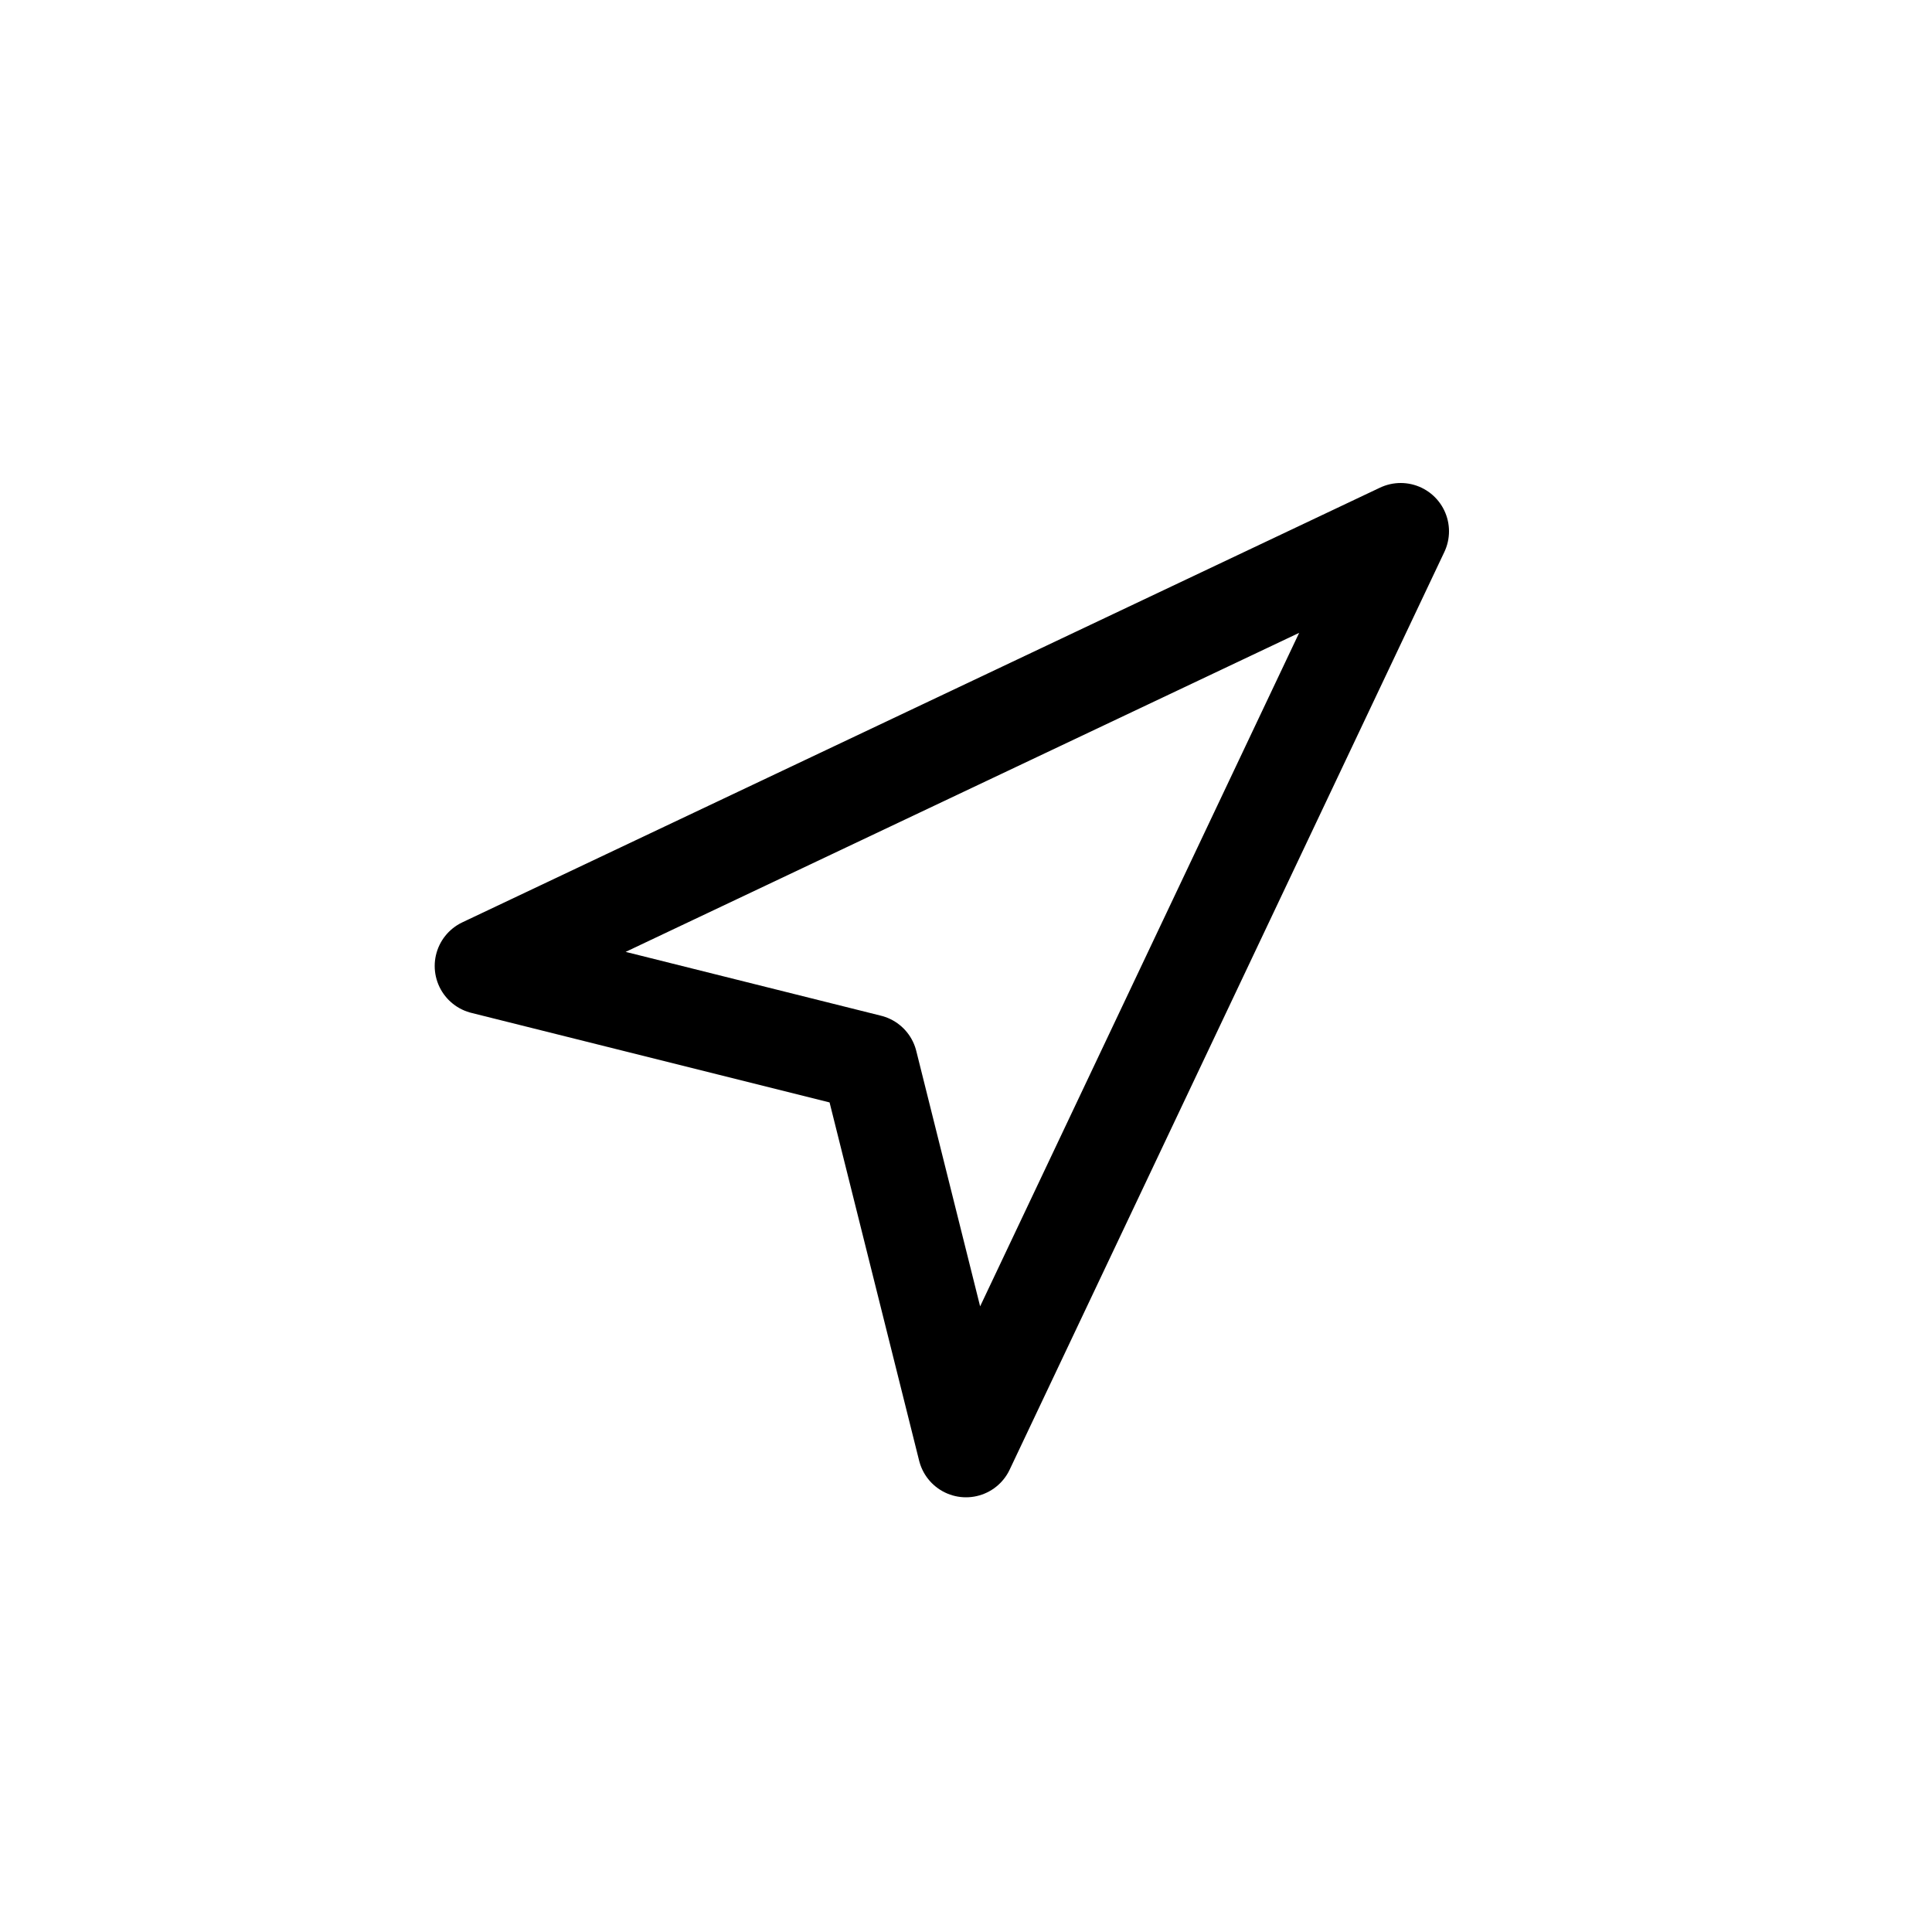
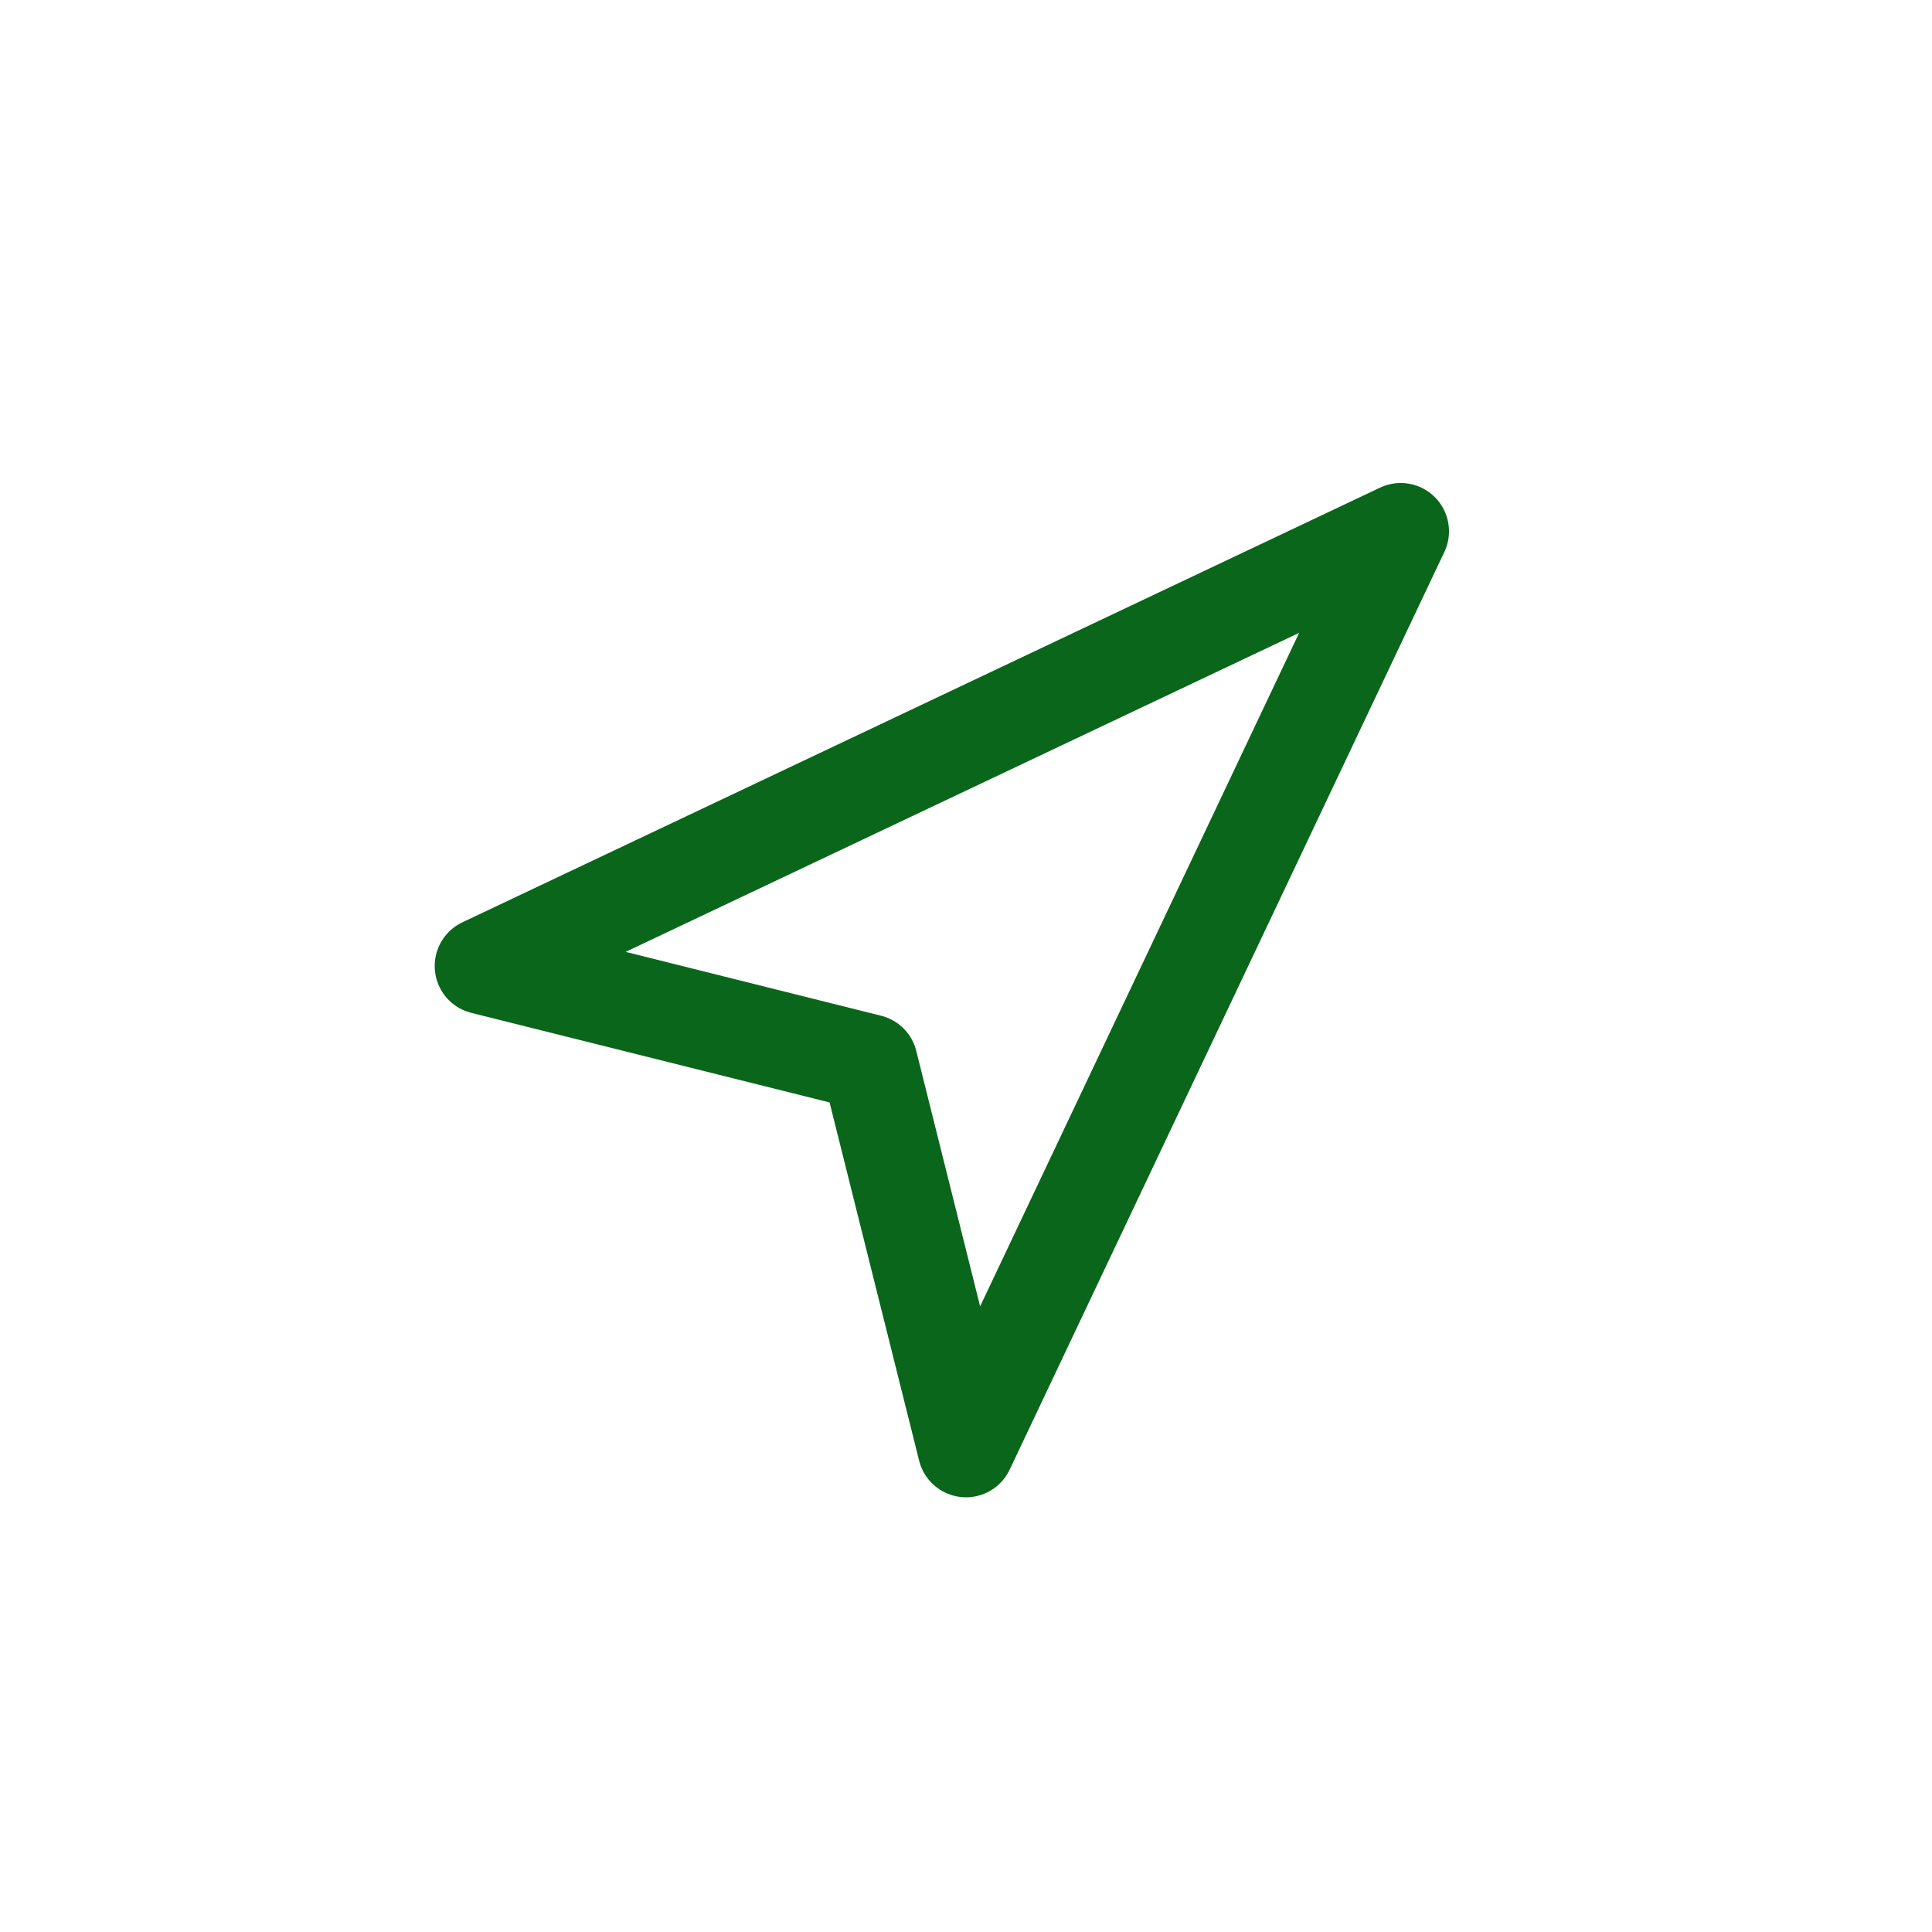
<svg xmlns="http://www.w3.org/2000/svg" width="40" height="40" viewBox="0 0 40 40" fill="none">
-   <path d="M10 20L29 11L20 30L18 22L10 20Z" stroke="black" stroke-width="2" stroke-linecap="round" stroke-linejoin="round" />
+   <path d="M10 20L29 11L20 30L18 22L10 20Z" stroke="#0A661A" stroke-width="2" stroke-linecap="round" stroke-linejoin="round" />
</svg>
